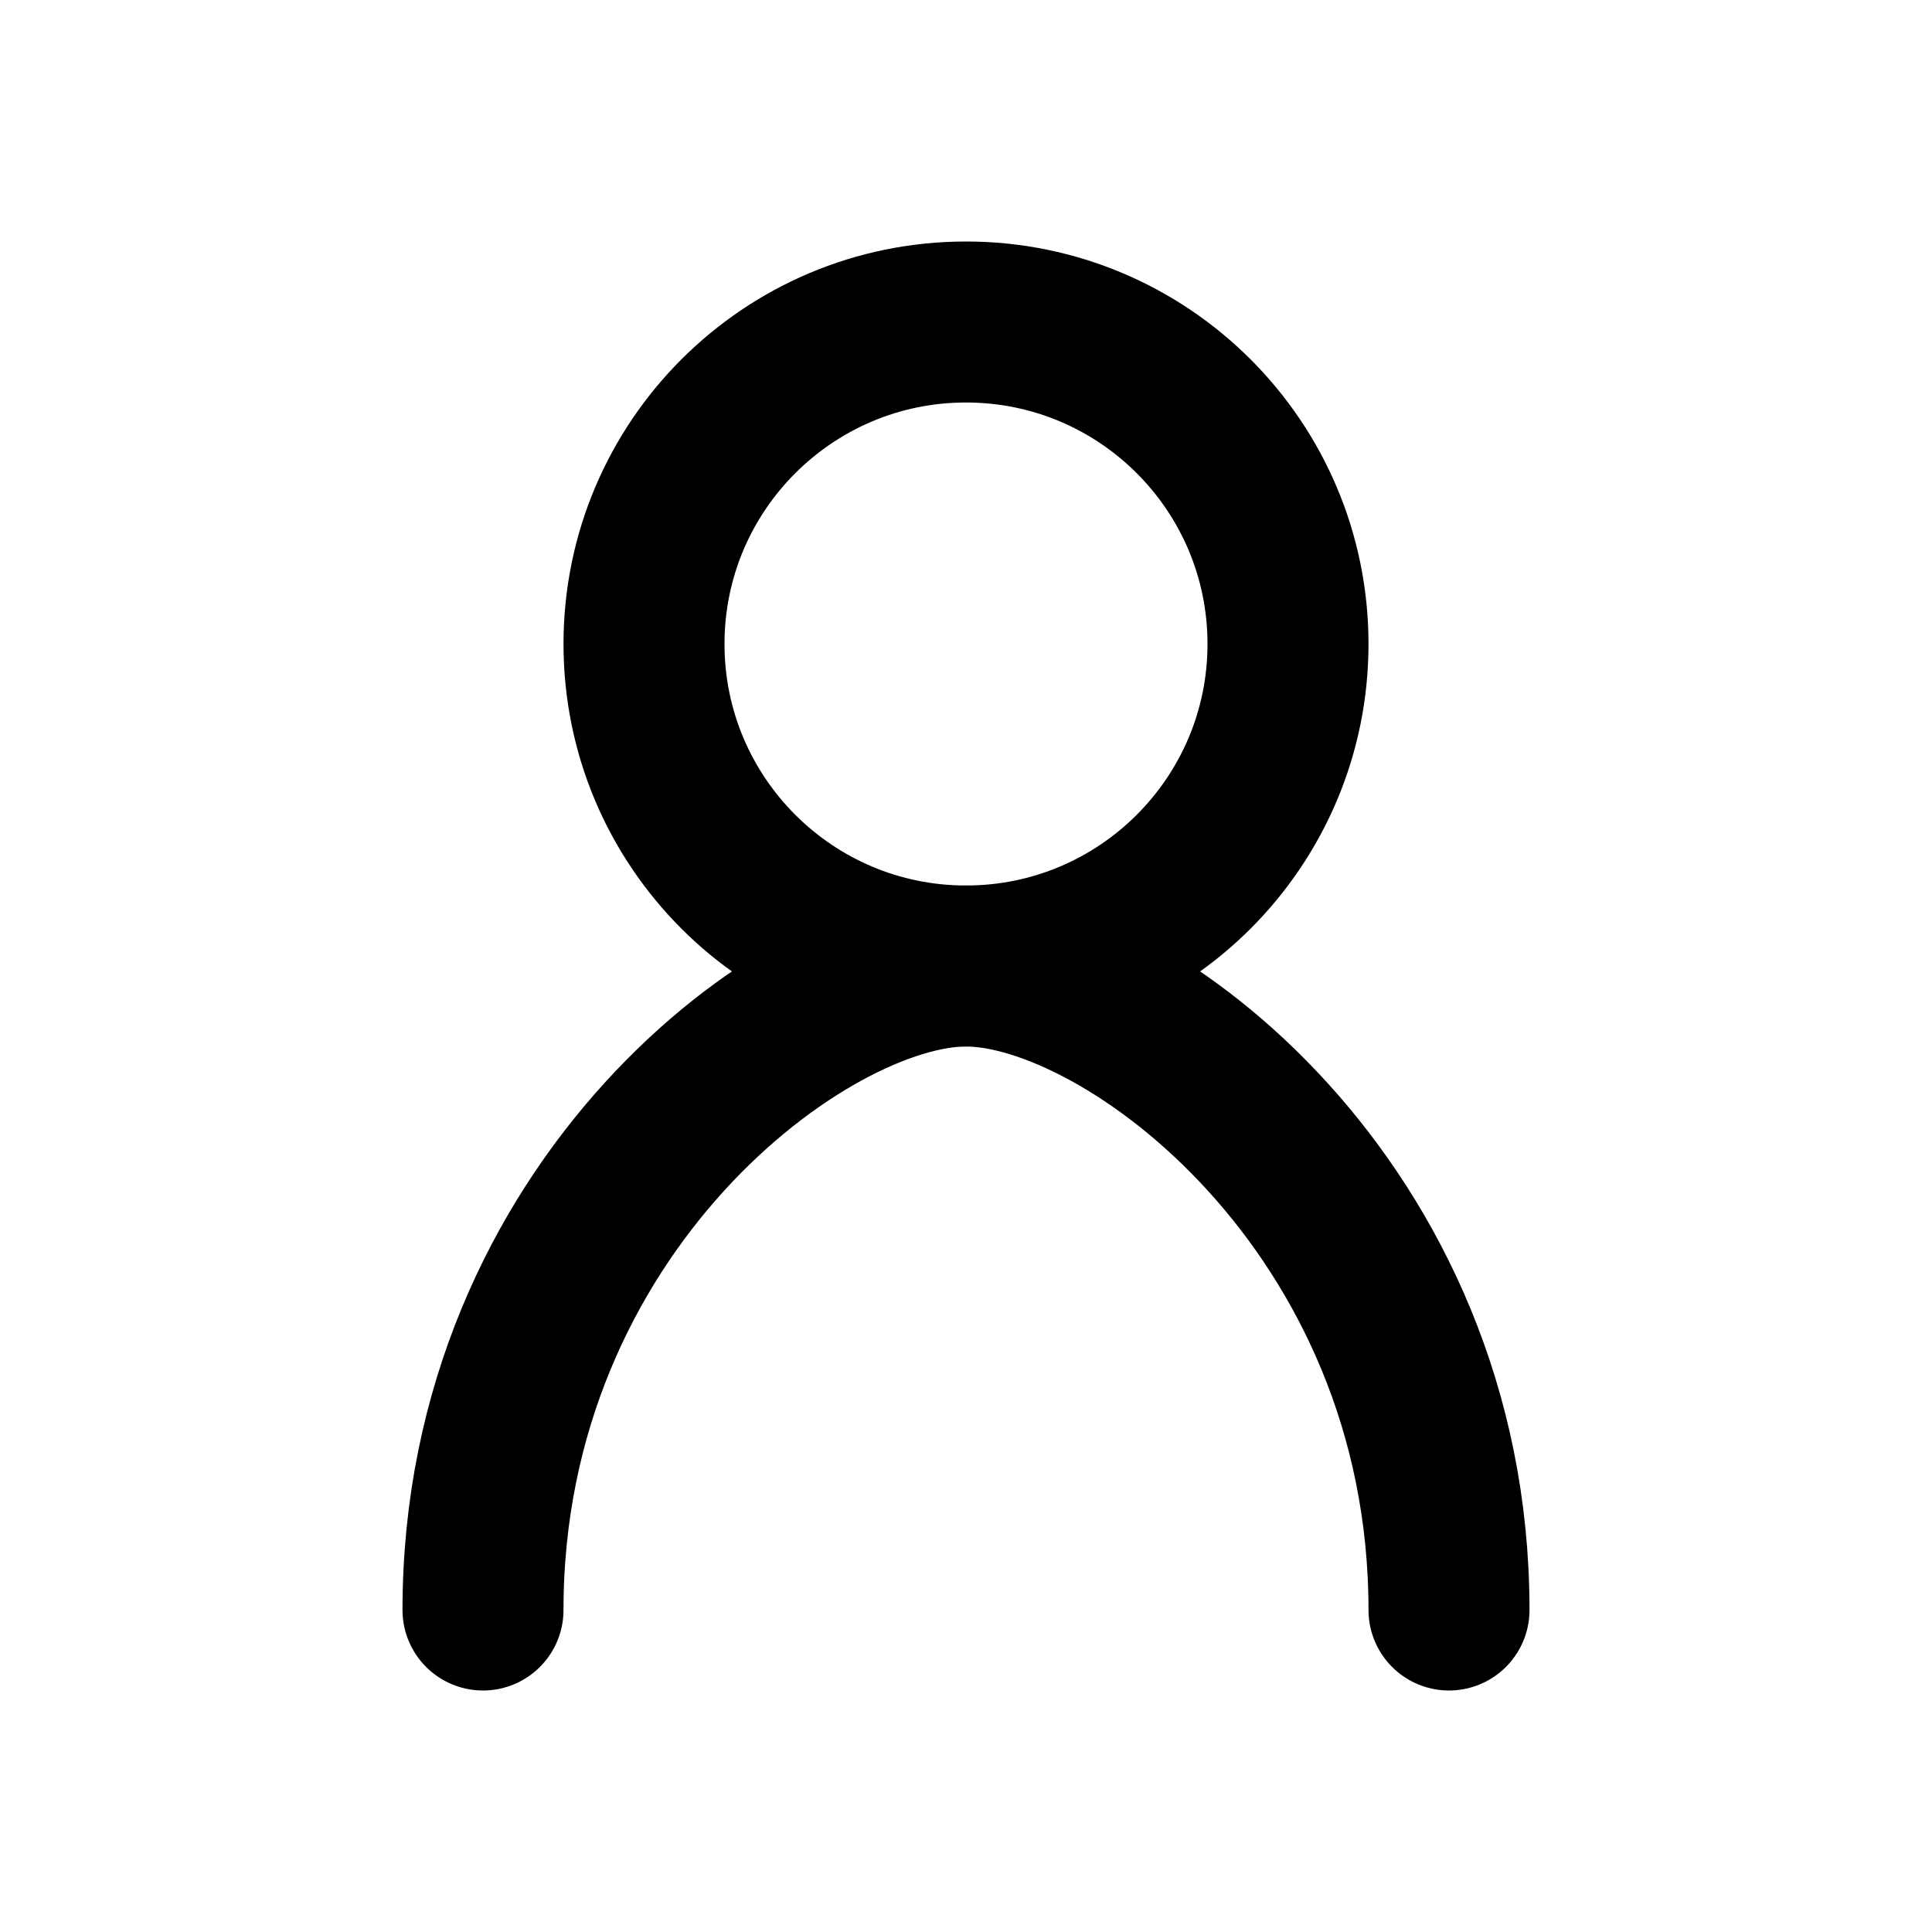
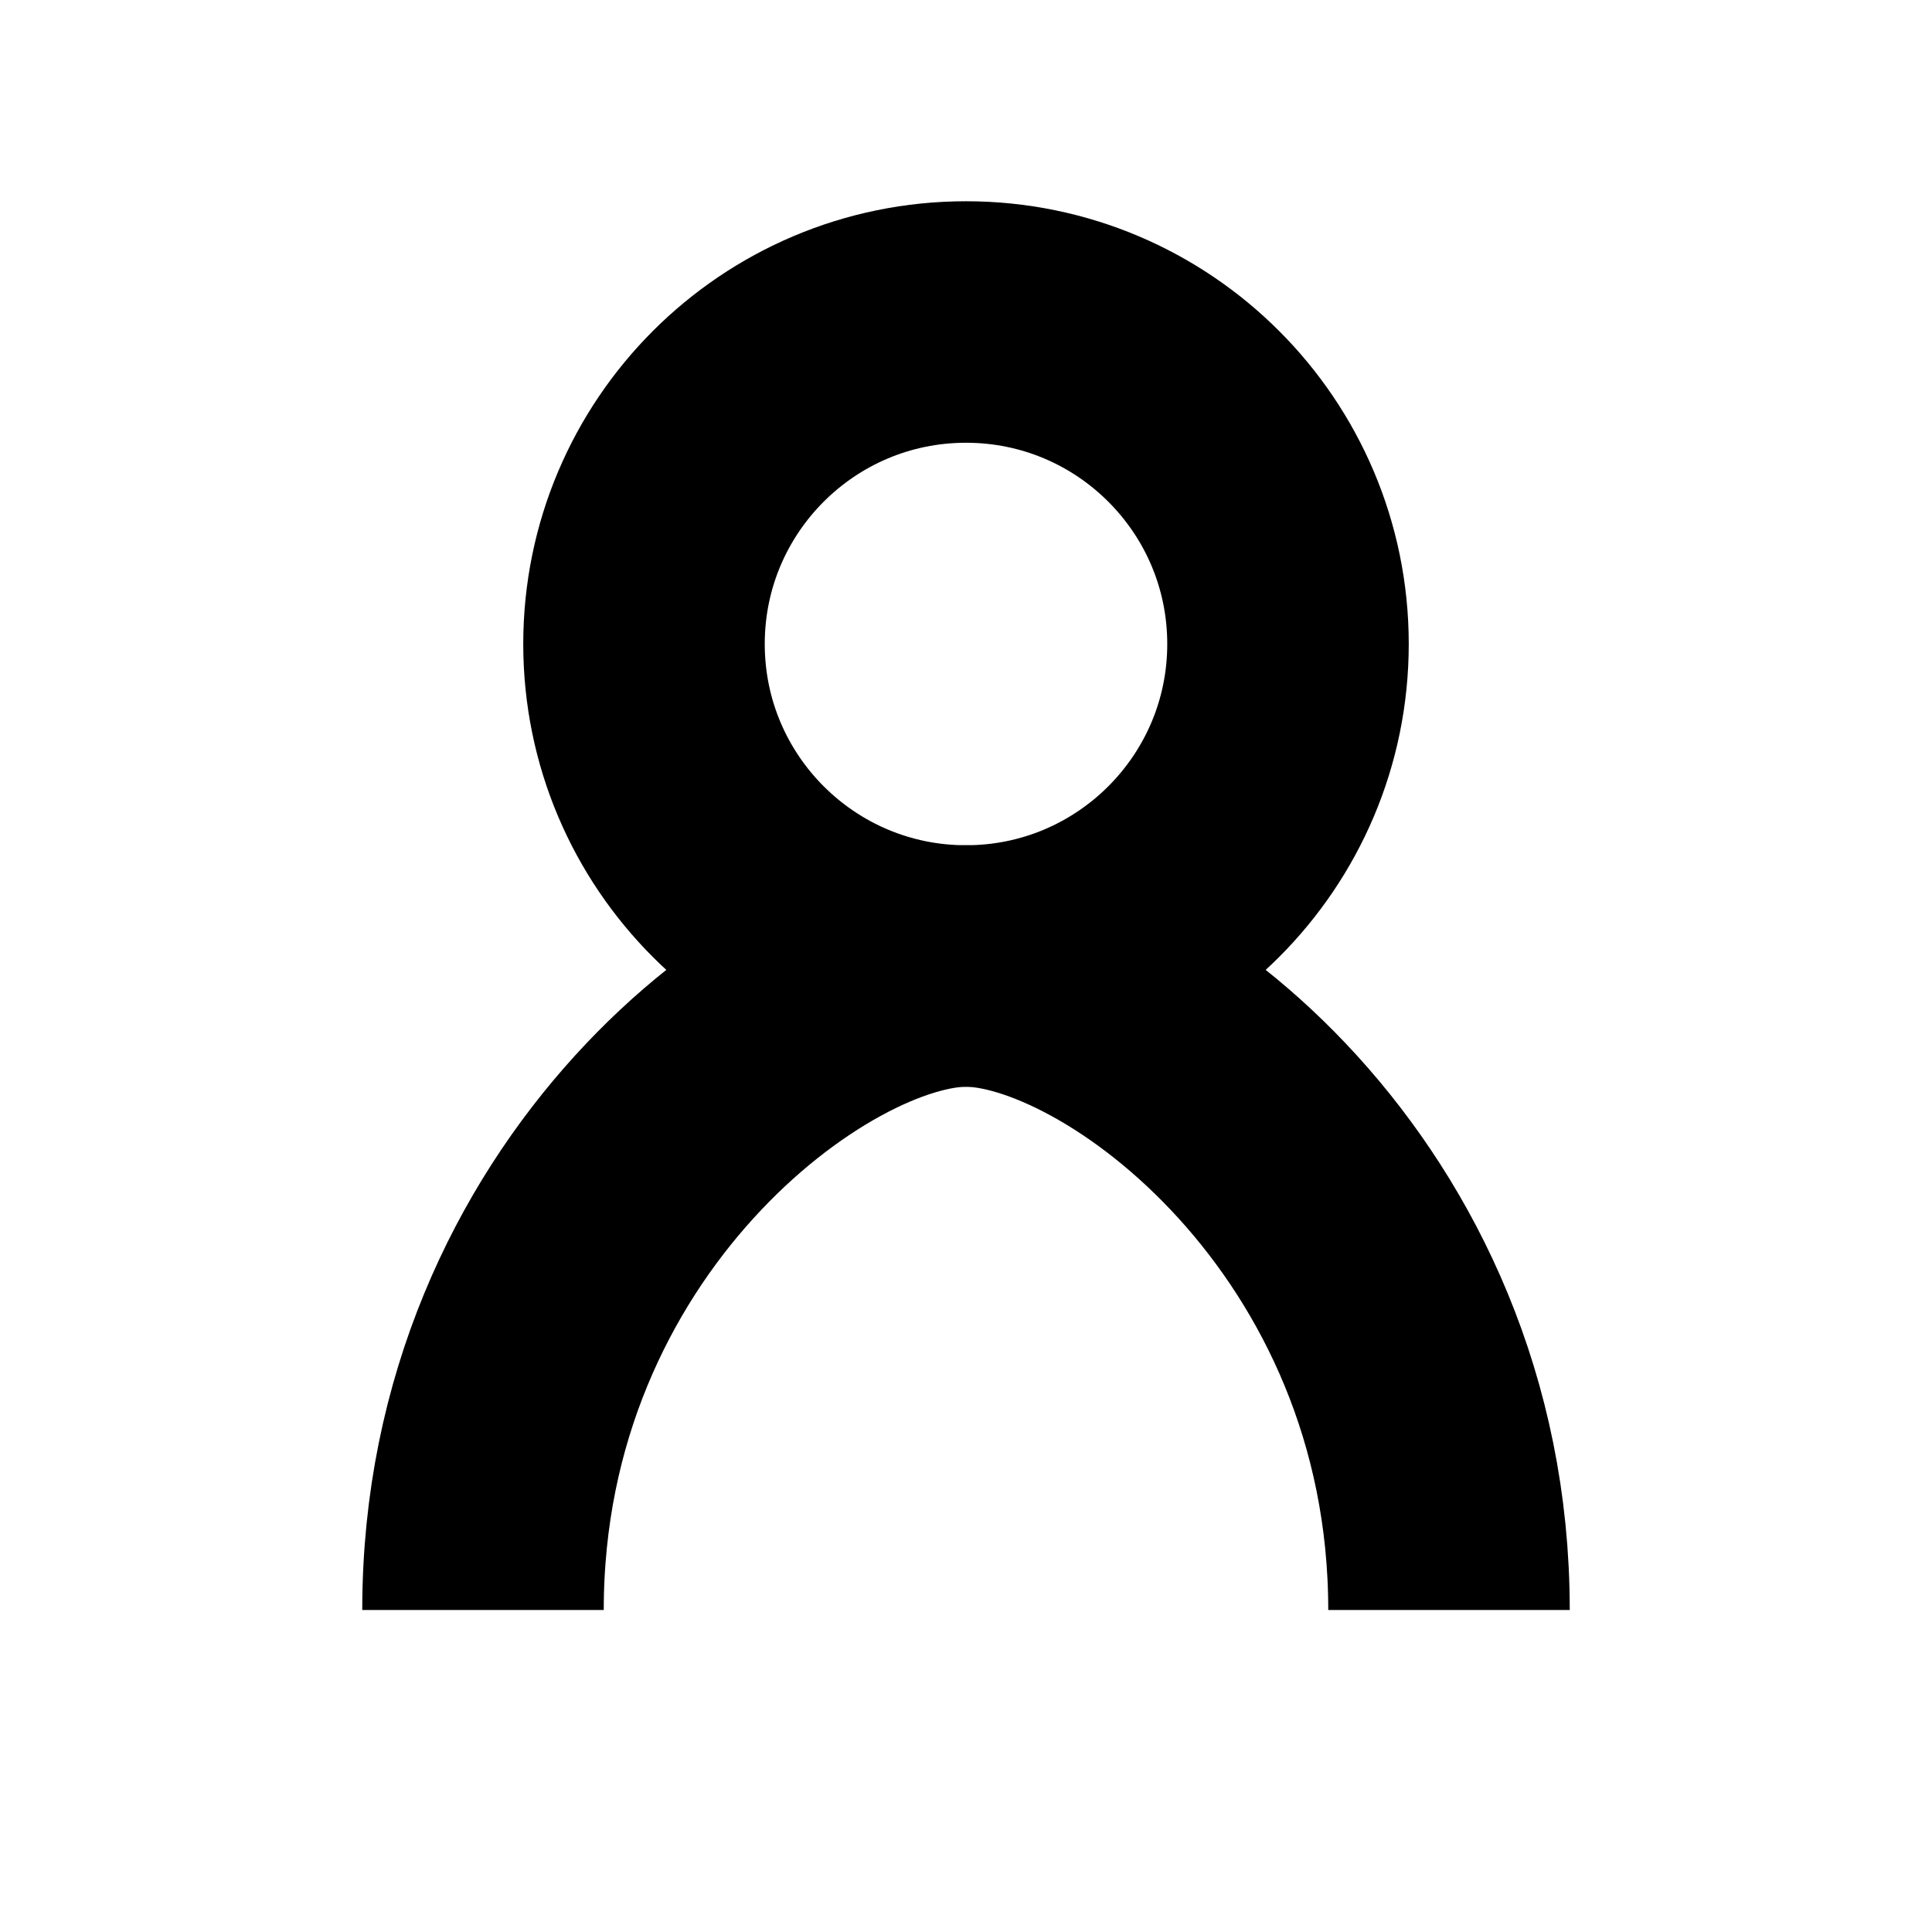
- <svg xmlns="http://www.w3.org/2000/svg" width="24" height="24" viewBox="0 0 24 24" fill="none" stroke="black" stroke-width="2" stroke-linecap="round" stroke-linejoin="round">
+ <svg xmlns="http://www.w3.org/2000/svg" width="24" height="24" viewBox="0 0 24 24" fill="none" stroke="black" stroke-width="3" opacity="1" transform="rotate(0 12 12)">
  <circle cx="12" cy="8" r="4" />
  <path d="M6 20c0-5 4-8 6-8s6 3 6 8" />
</svg>
